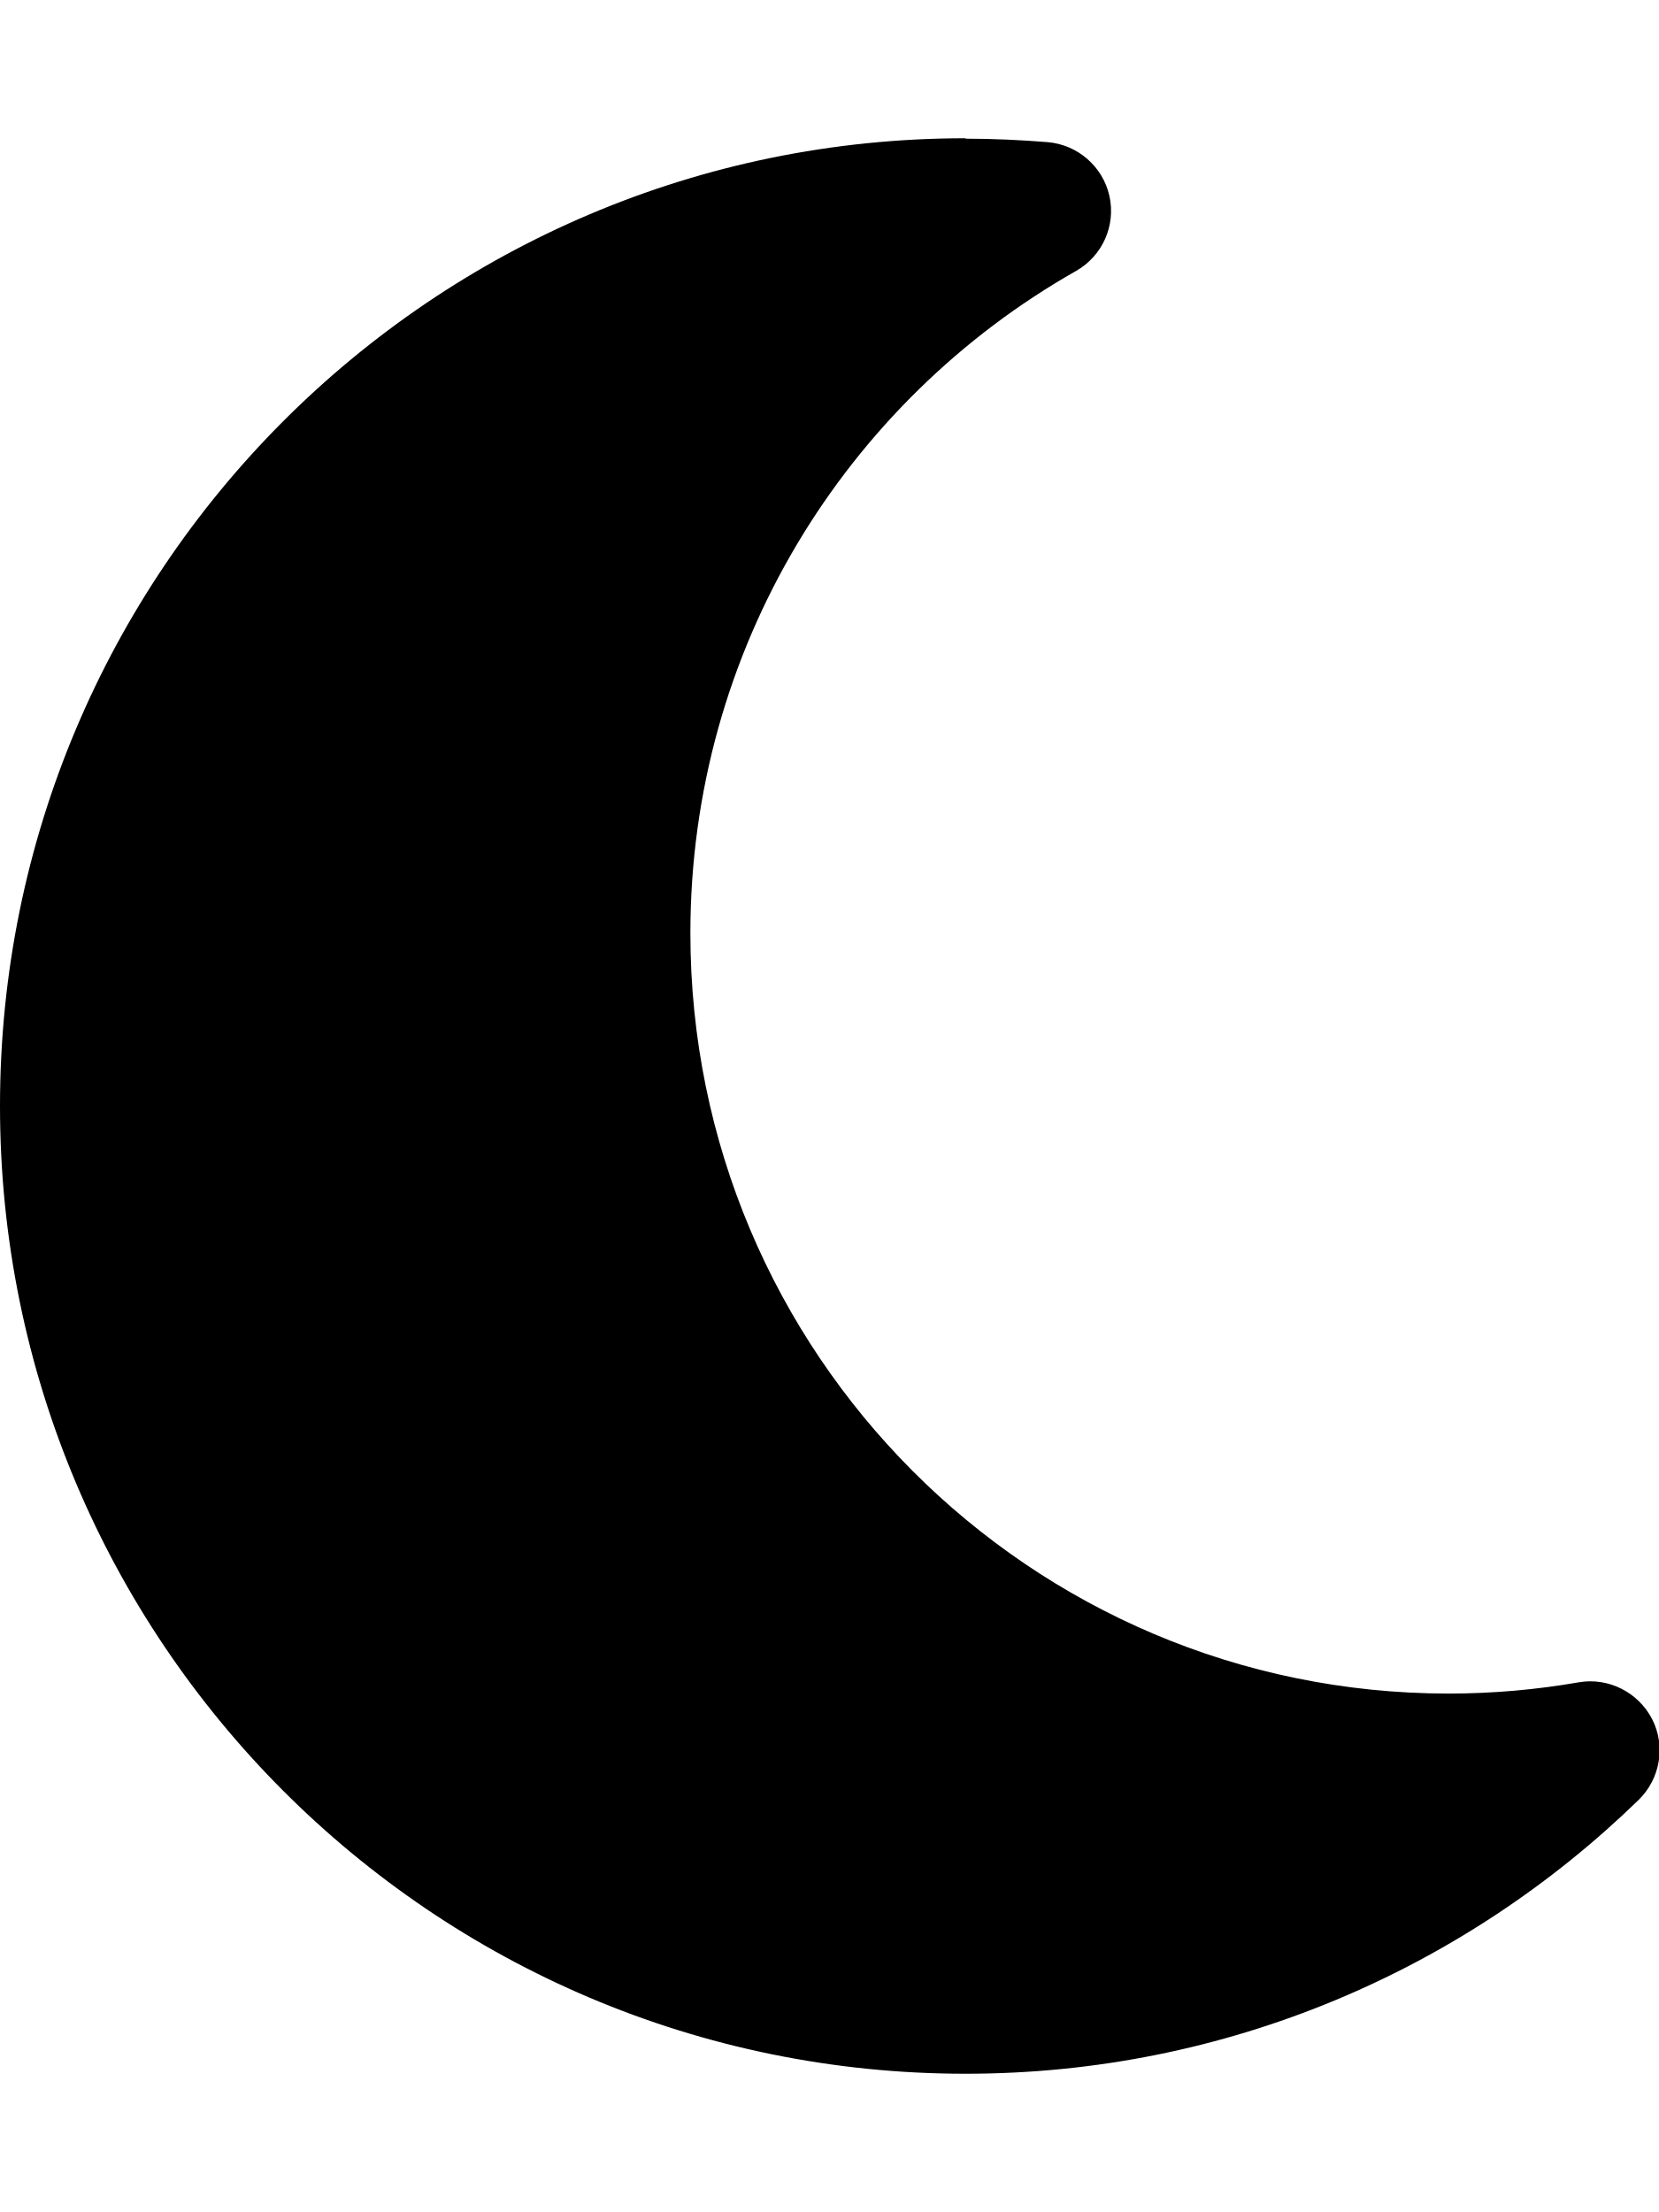
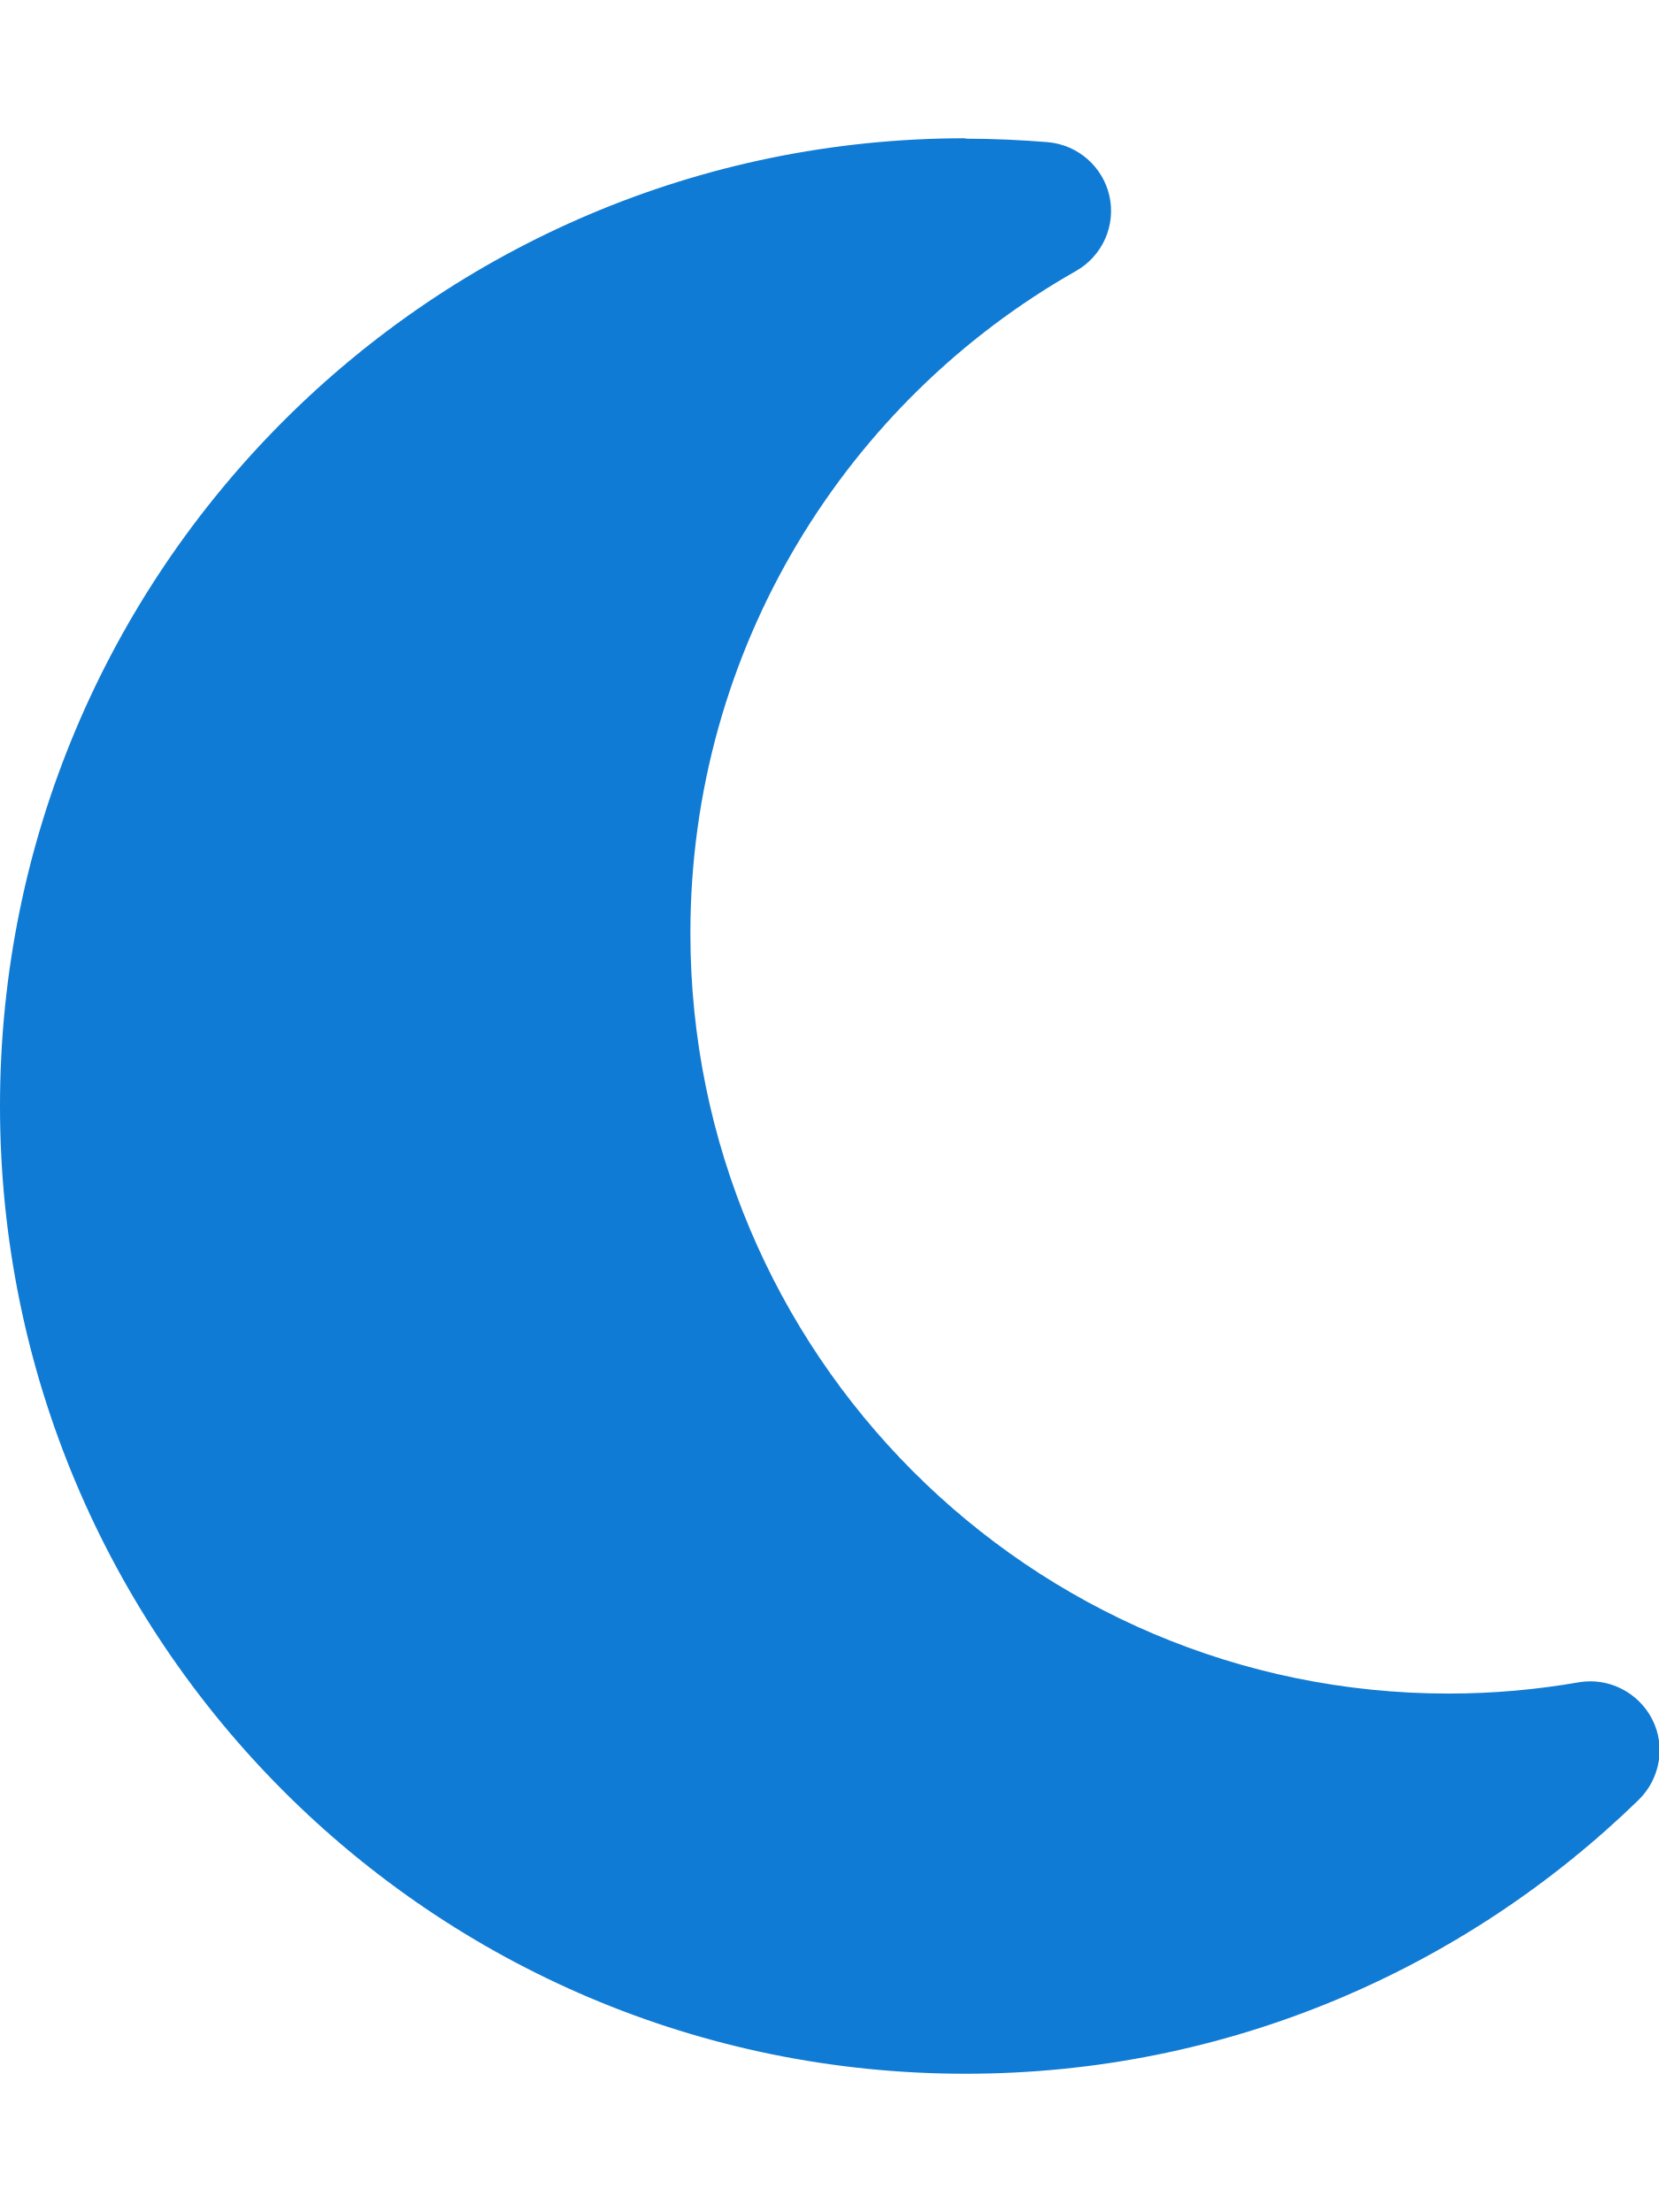
<svg xmlns="http://www.w3.org/2000/svg" viewBox="0 0 384 512">
-   <path d="M223.5 32C100 32 0 132.3 0 256S100 480 223.5 480c60.6 0 115.5-24.2 155.8-63.4c5-4.9 6.3-12.5 3.1-18.7s-10.1-9.7-17-8.5c-9.8 1.7-19.8 2.6-30.1 2.6c-96.9 0-175.5-78.8-175.5-176c0-65.8 36-123.1 89.3-153.3c6.1-3.5 9.2-10.5 7.7-17.3s-7.3-11.9-14.3-12.5c-6.3-.5-12.6-.8-19-.8z" />
+   <path fill="#107bd4" d="M223.5 32C100 32 0 132.3 0 256S100 480 223.5 480c60.6 0 115.5-24.2 155.8-63.4c5-4.9 6.3-12.5 3.1-18.7s-10.1-9.7-17-8.5c-9.8 1.7-19.8 2.6-30.1 2.6c-96.9 0-175.5-78.8-175.5-176c0-65.8 36-123.1 89.3-153.3c6.1-3.5 9.2-10.5 7.7-17.3s-7.3-11.9-14.3-12.5c-6.3-.5-12.6-.8-19-.8z" />
</svg>
